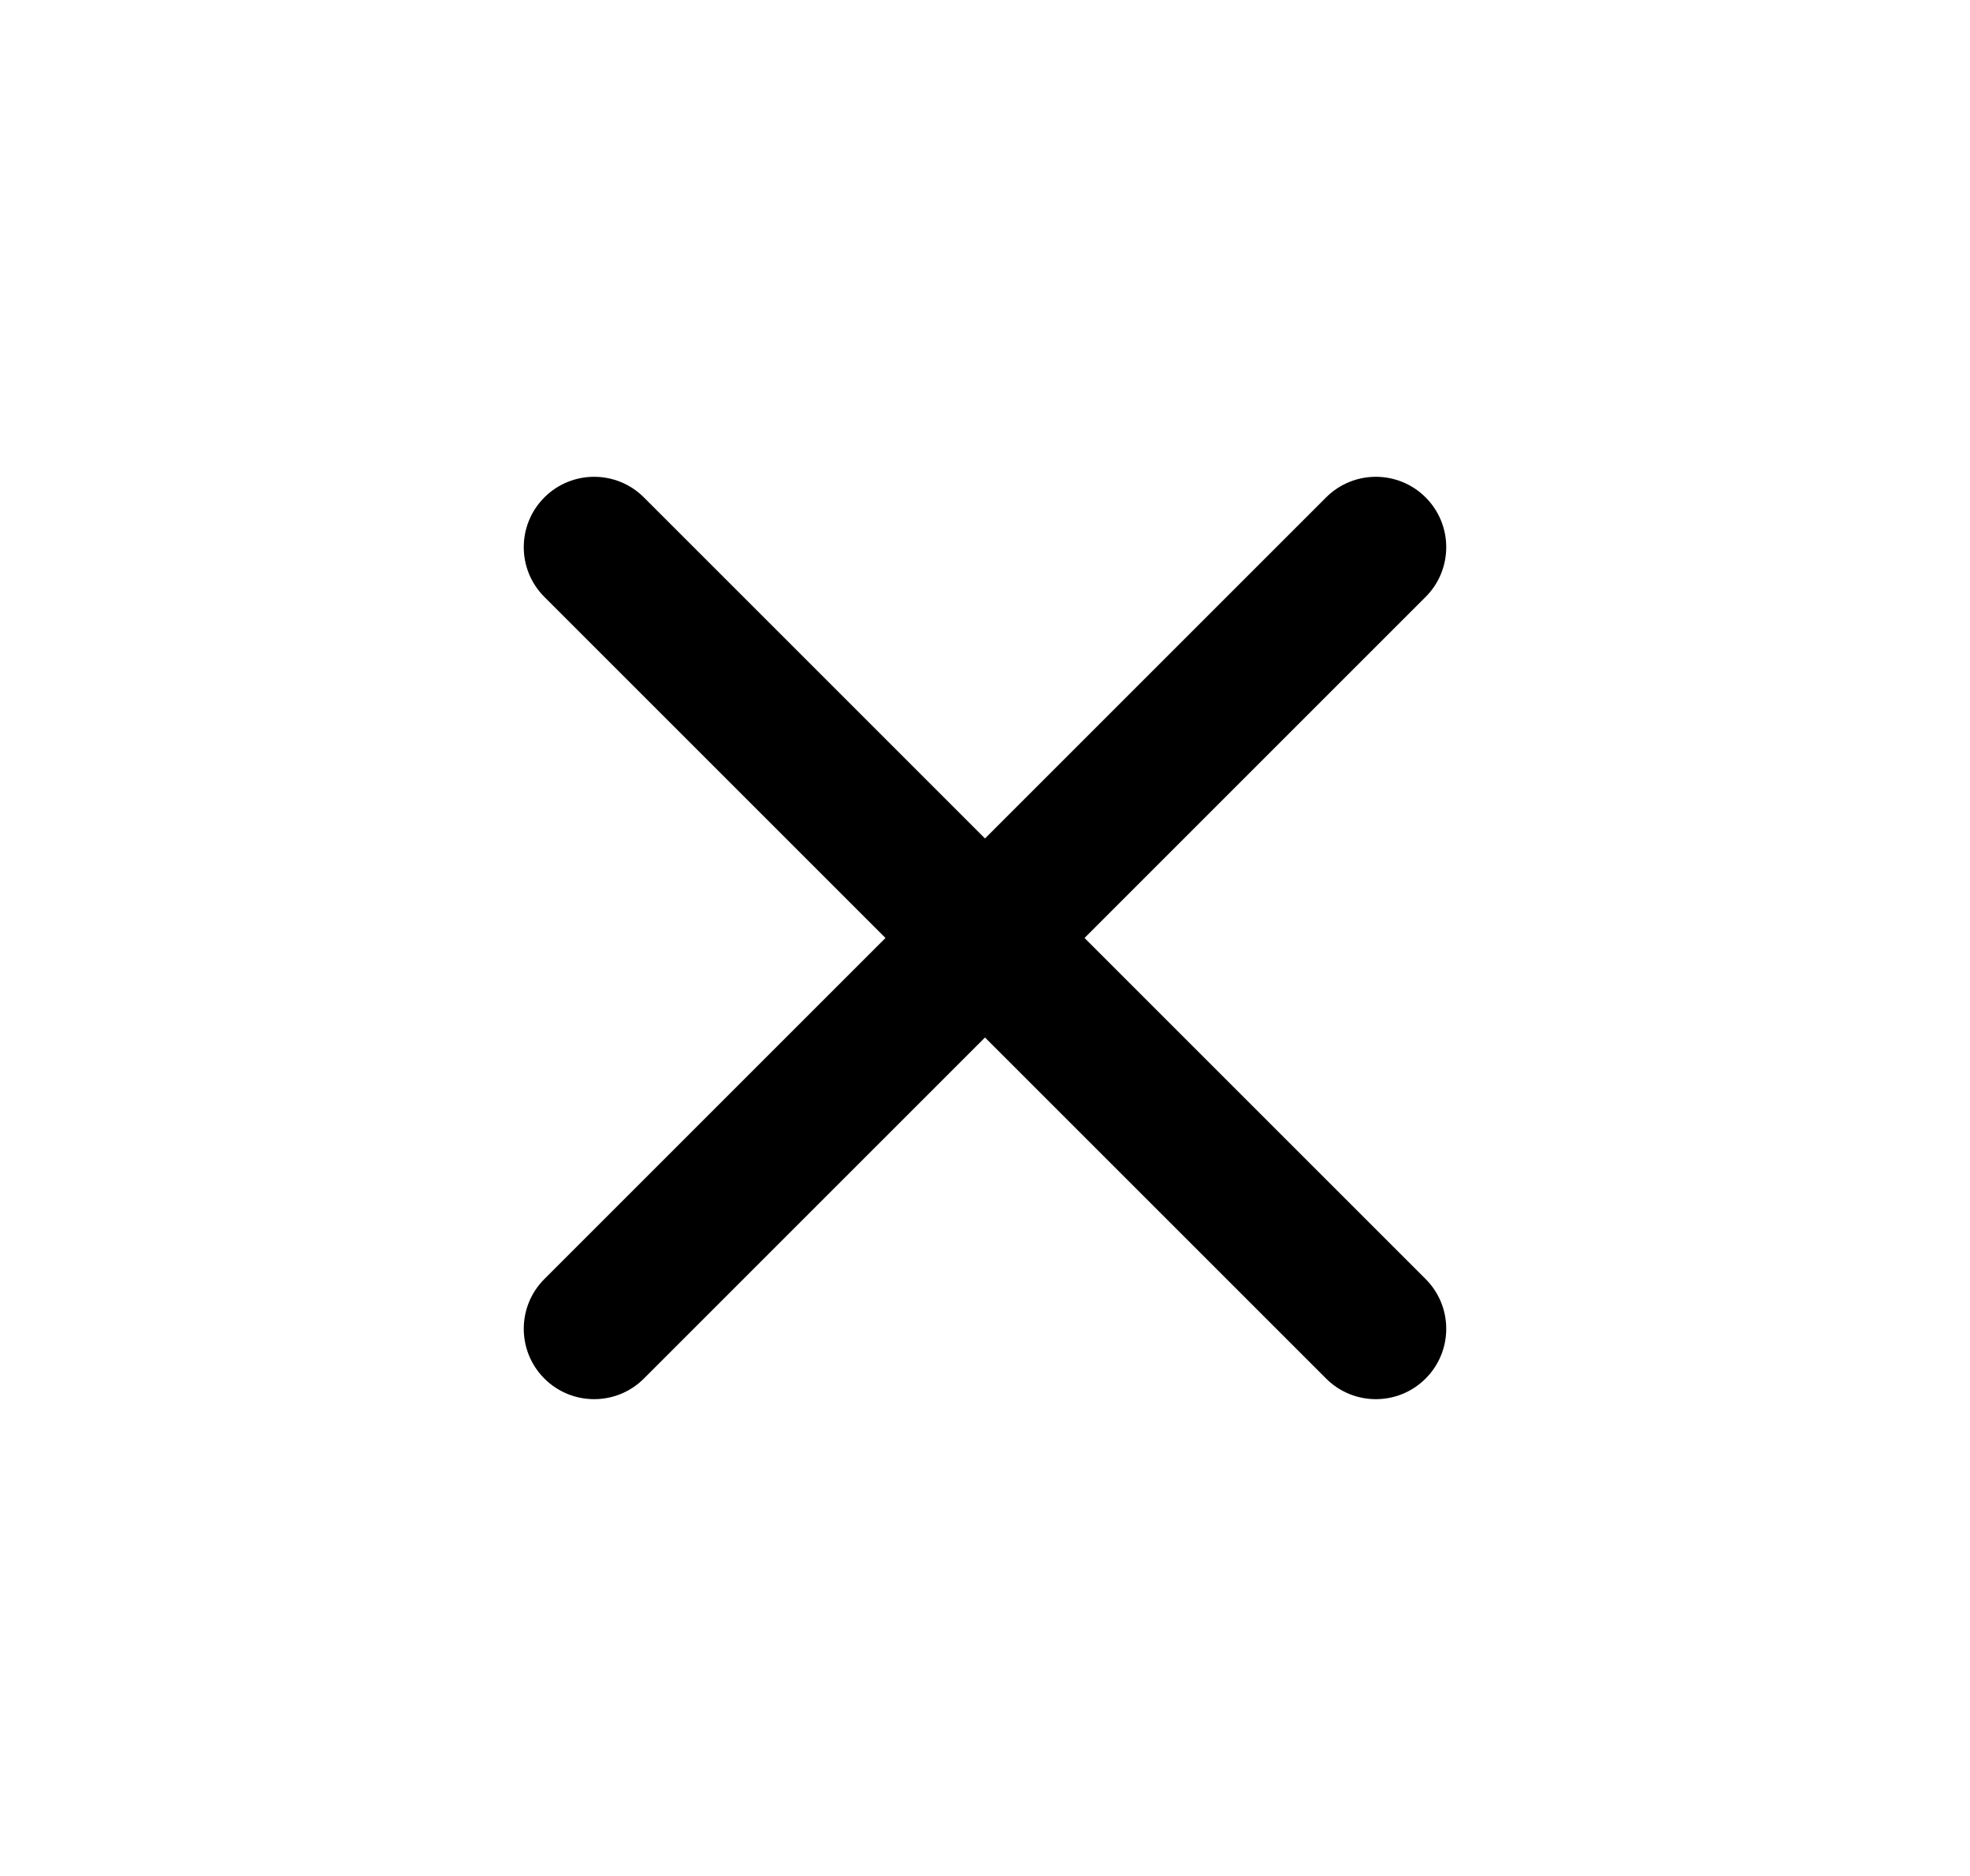
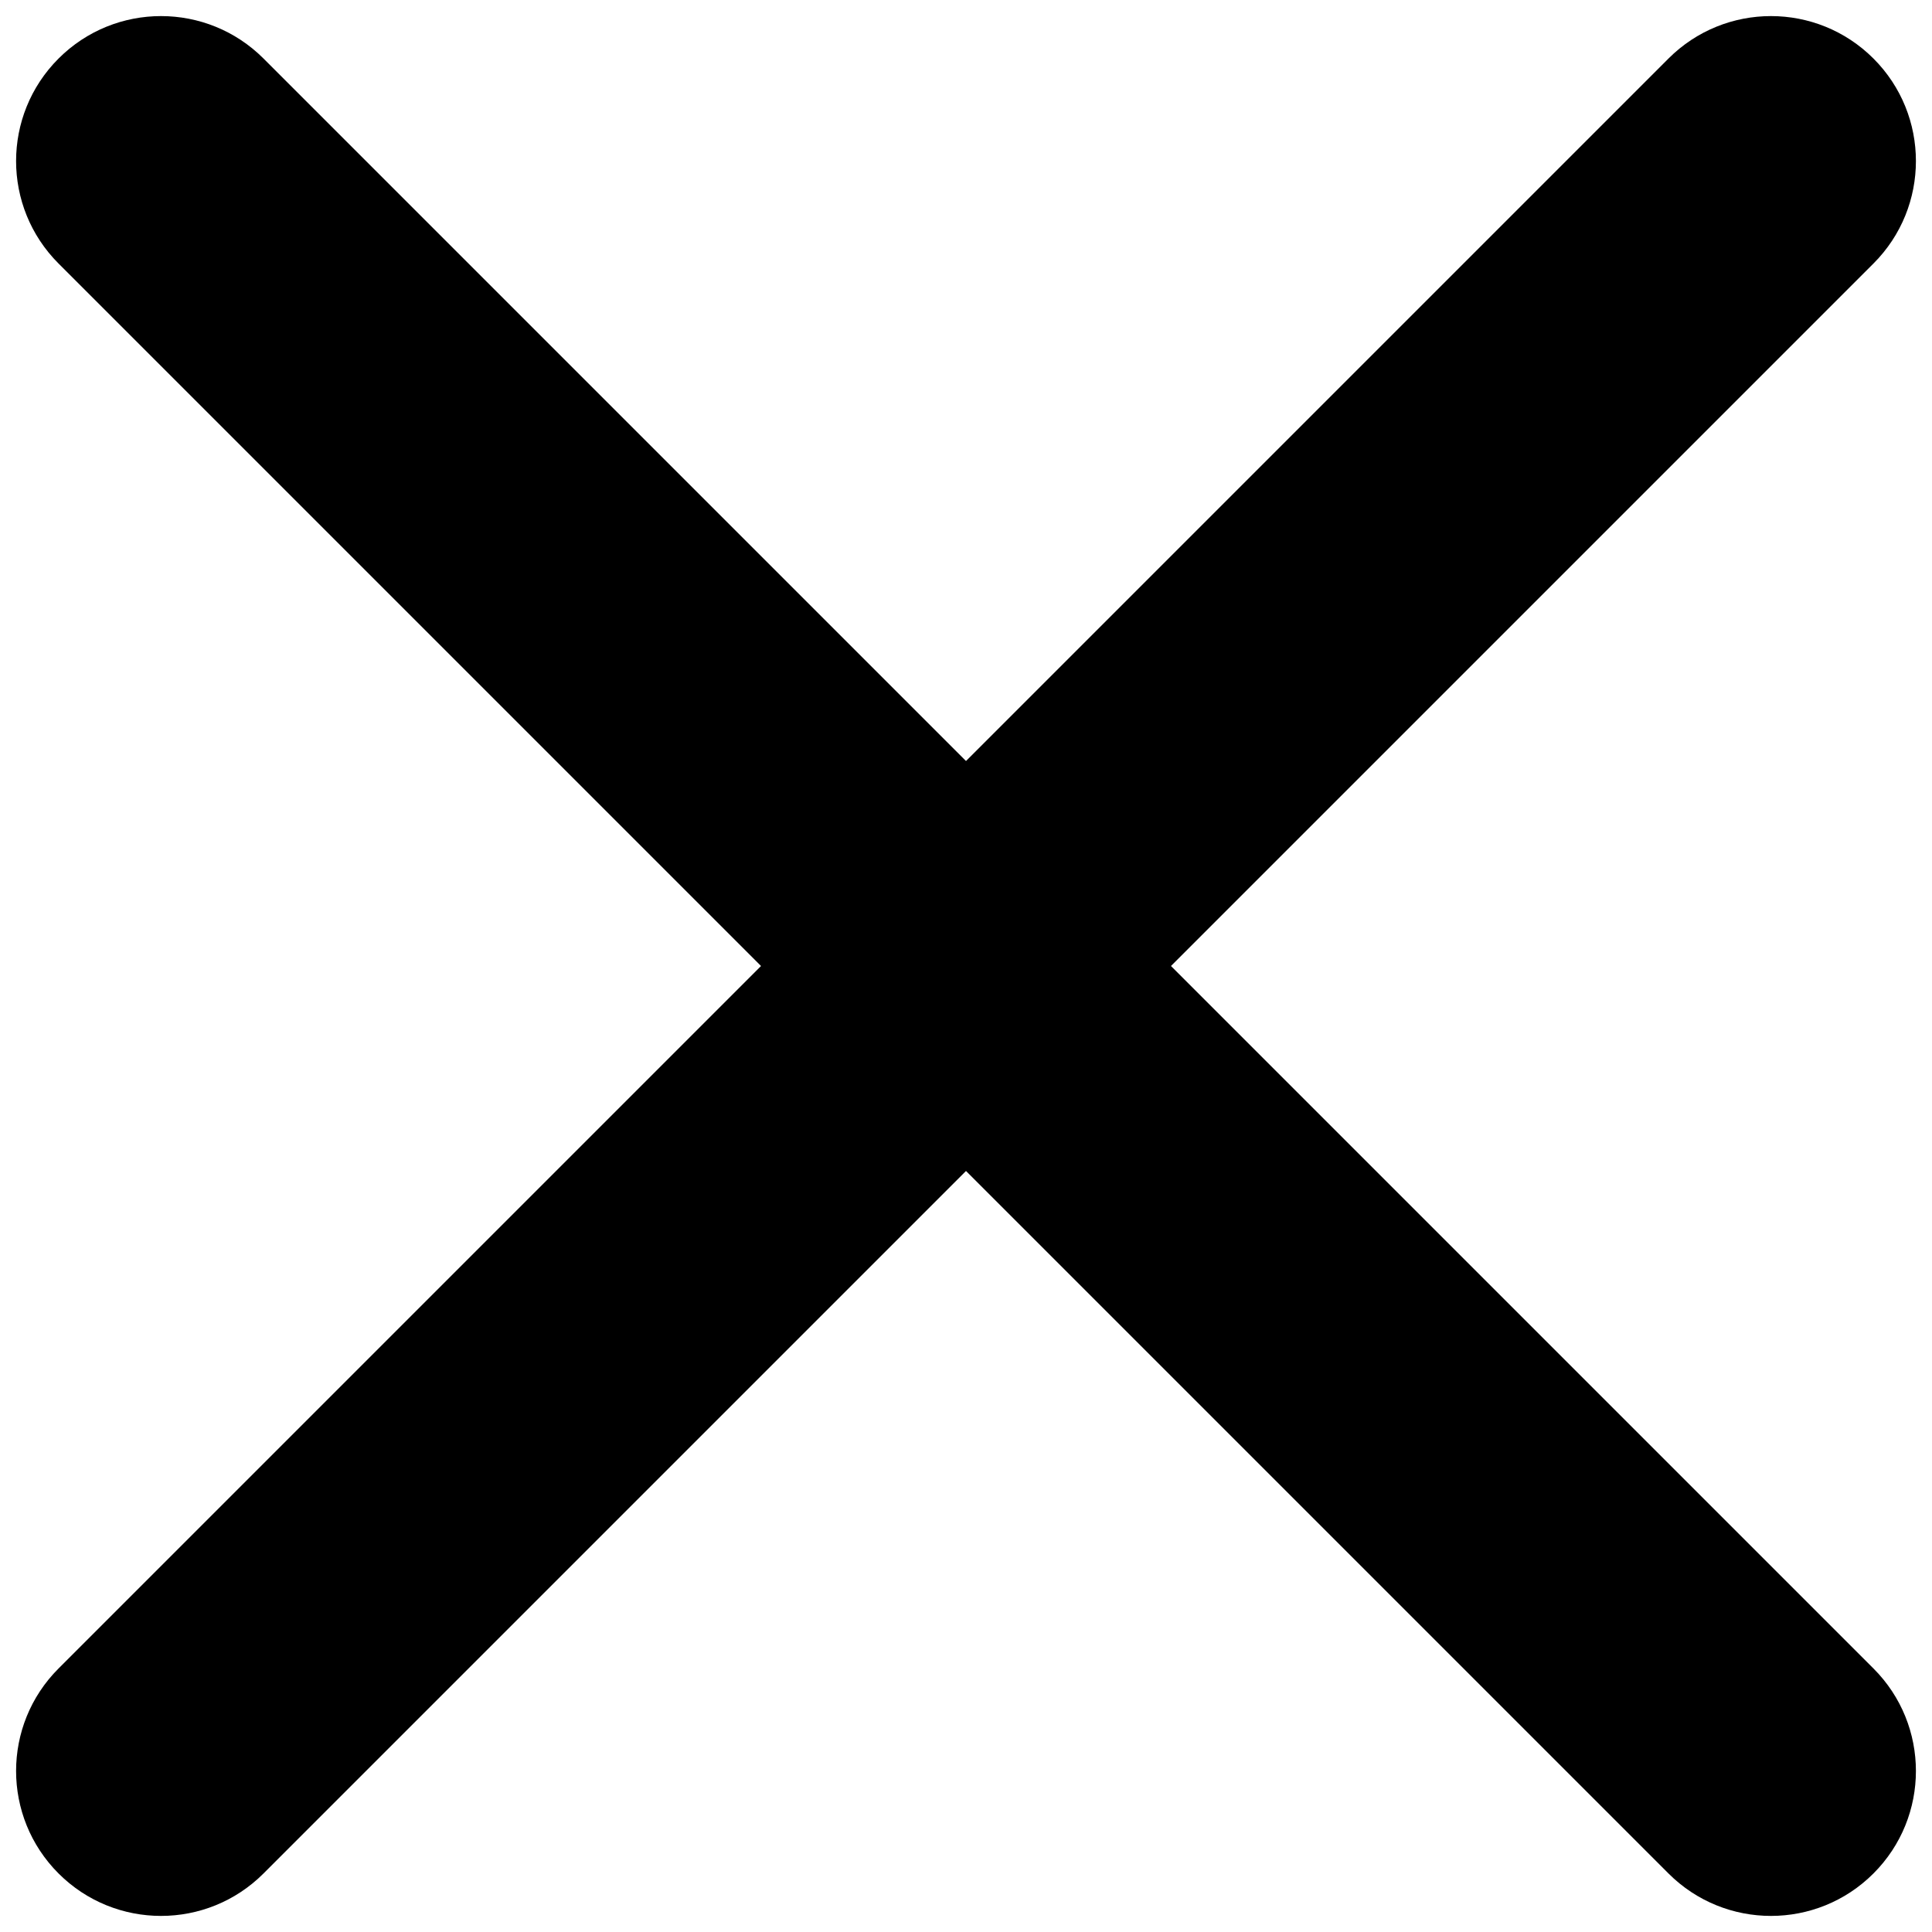
- <svg xmlns="http://www.w3.org/2000/svg" width="21" height="20" viewBox="0 0 21 20" fill="none">
-   <path d="M5.803 13.636C5.51 13.929 5.51 14.404 5.803 14.697C6.096 14.99 6.571 14.99 6.864 14.697L5.803 13.636ZM15.197 6.364C15.49 6.071 15.49 5.596 15.197 5.303C14.904 5.01 14.429 5.01 14.136 5.303L15.197 6.364ZM14.136 14.697C14.429 14.99 14.904 14.99 15.197 14.697C15.49 14.404 15.49 13.929 15.197 13.636L14.136 14.697ZM6.864 5.303C6.571 5.01 6.096 5.01 5.803 5.303C5.51 5.596 5.51 6.071 5.803 6.364L6.864 5.303ZM6.864 14.697L15.197 6.364L14.136 5.303L5.803 13.636L6.864 14.697ZM15.197 13.636L6.864 5.303L5.803 6.364L14.136 14.697L15.197 13.636Z" fill="currentColor" />
+ <svg xmlns="http://www.w3.org/2000/svg" width="10" height="10" viewBox="0 0 10 10" fill="none">
+   <path d="M0.303 8.636C0.01 8.929 0.01 9.404 0.303 9.697C0.596 9.99 1.071 9.99 1.364 9.697L0.303 8.636ZM9.697 1.364C9.99 1.071 9.99 0.596 9.697 0.303C9.404 0.01 8.929 0.01 8.636 0.303L9.697 1.364ZM8.636 9.697C8.929 9.99 9.404 9.99 9.697 9.697C9.99 9.404 9.99 8.929 9.697 8.636L8.636 9.697ZM1.364 0.303C1.071 0.01 0.596 0.01 0.303 0.303C0.01 0.596 0.01 1.071 0.303 1.364L1.364 0.303ZM1.364 9.697L9.697 1.364L8.636 0.303L0.303 8.636L1.364 9.697ZM9.697 8.636L1.364 0.303L0.303 1.364L8.636 9.697L9.697 8.636Z" fill="currentColor" />
</svg>
